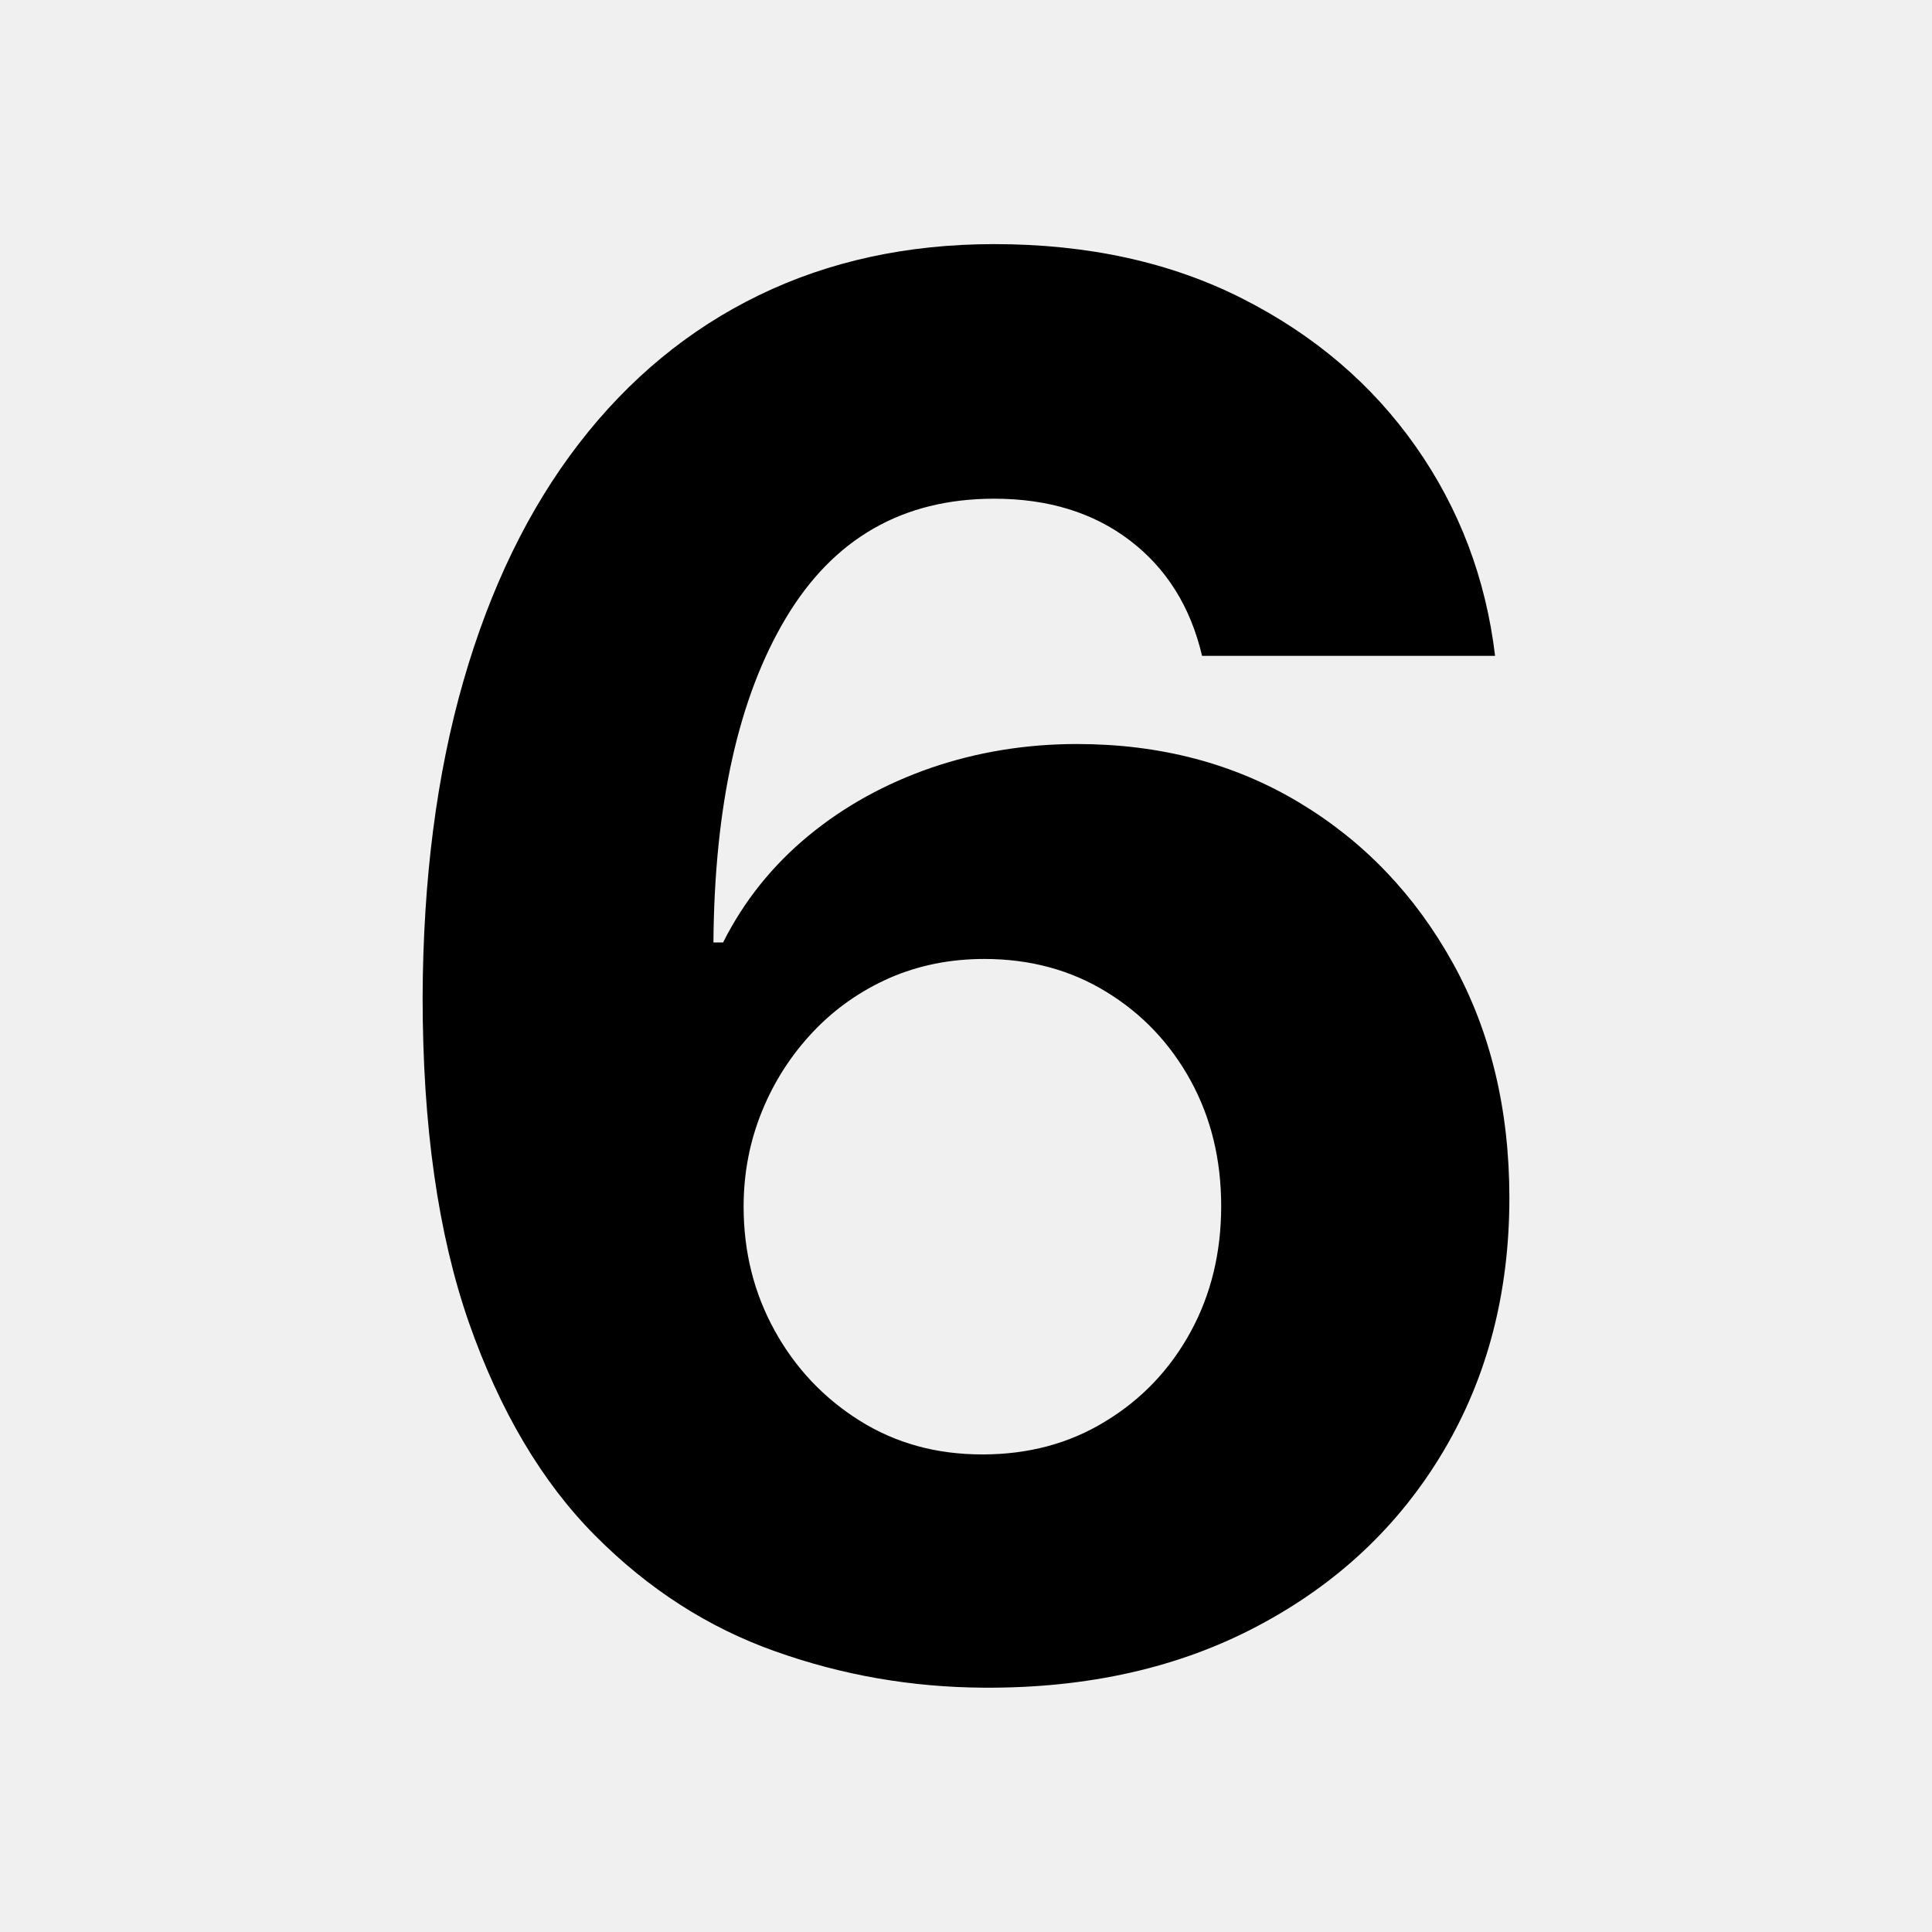
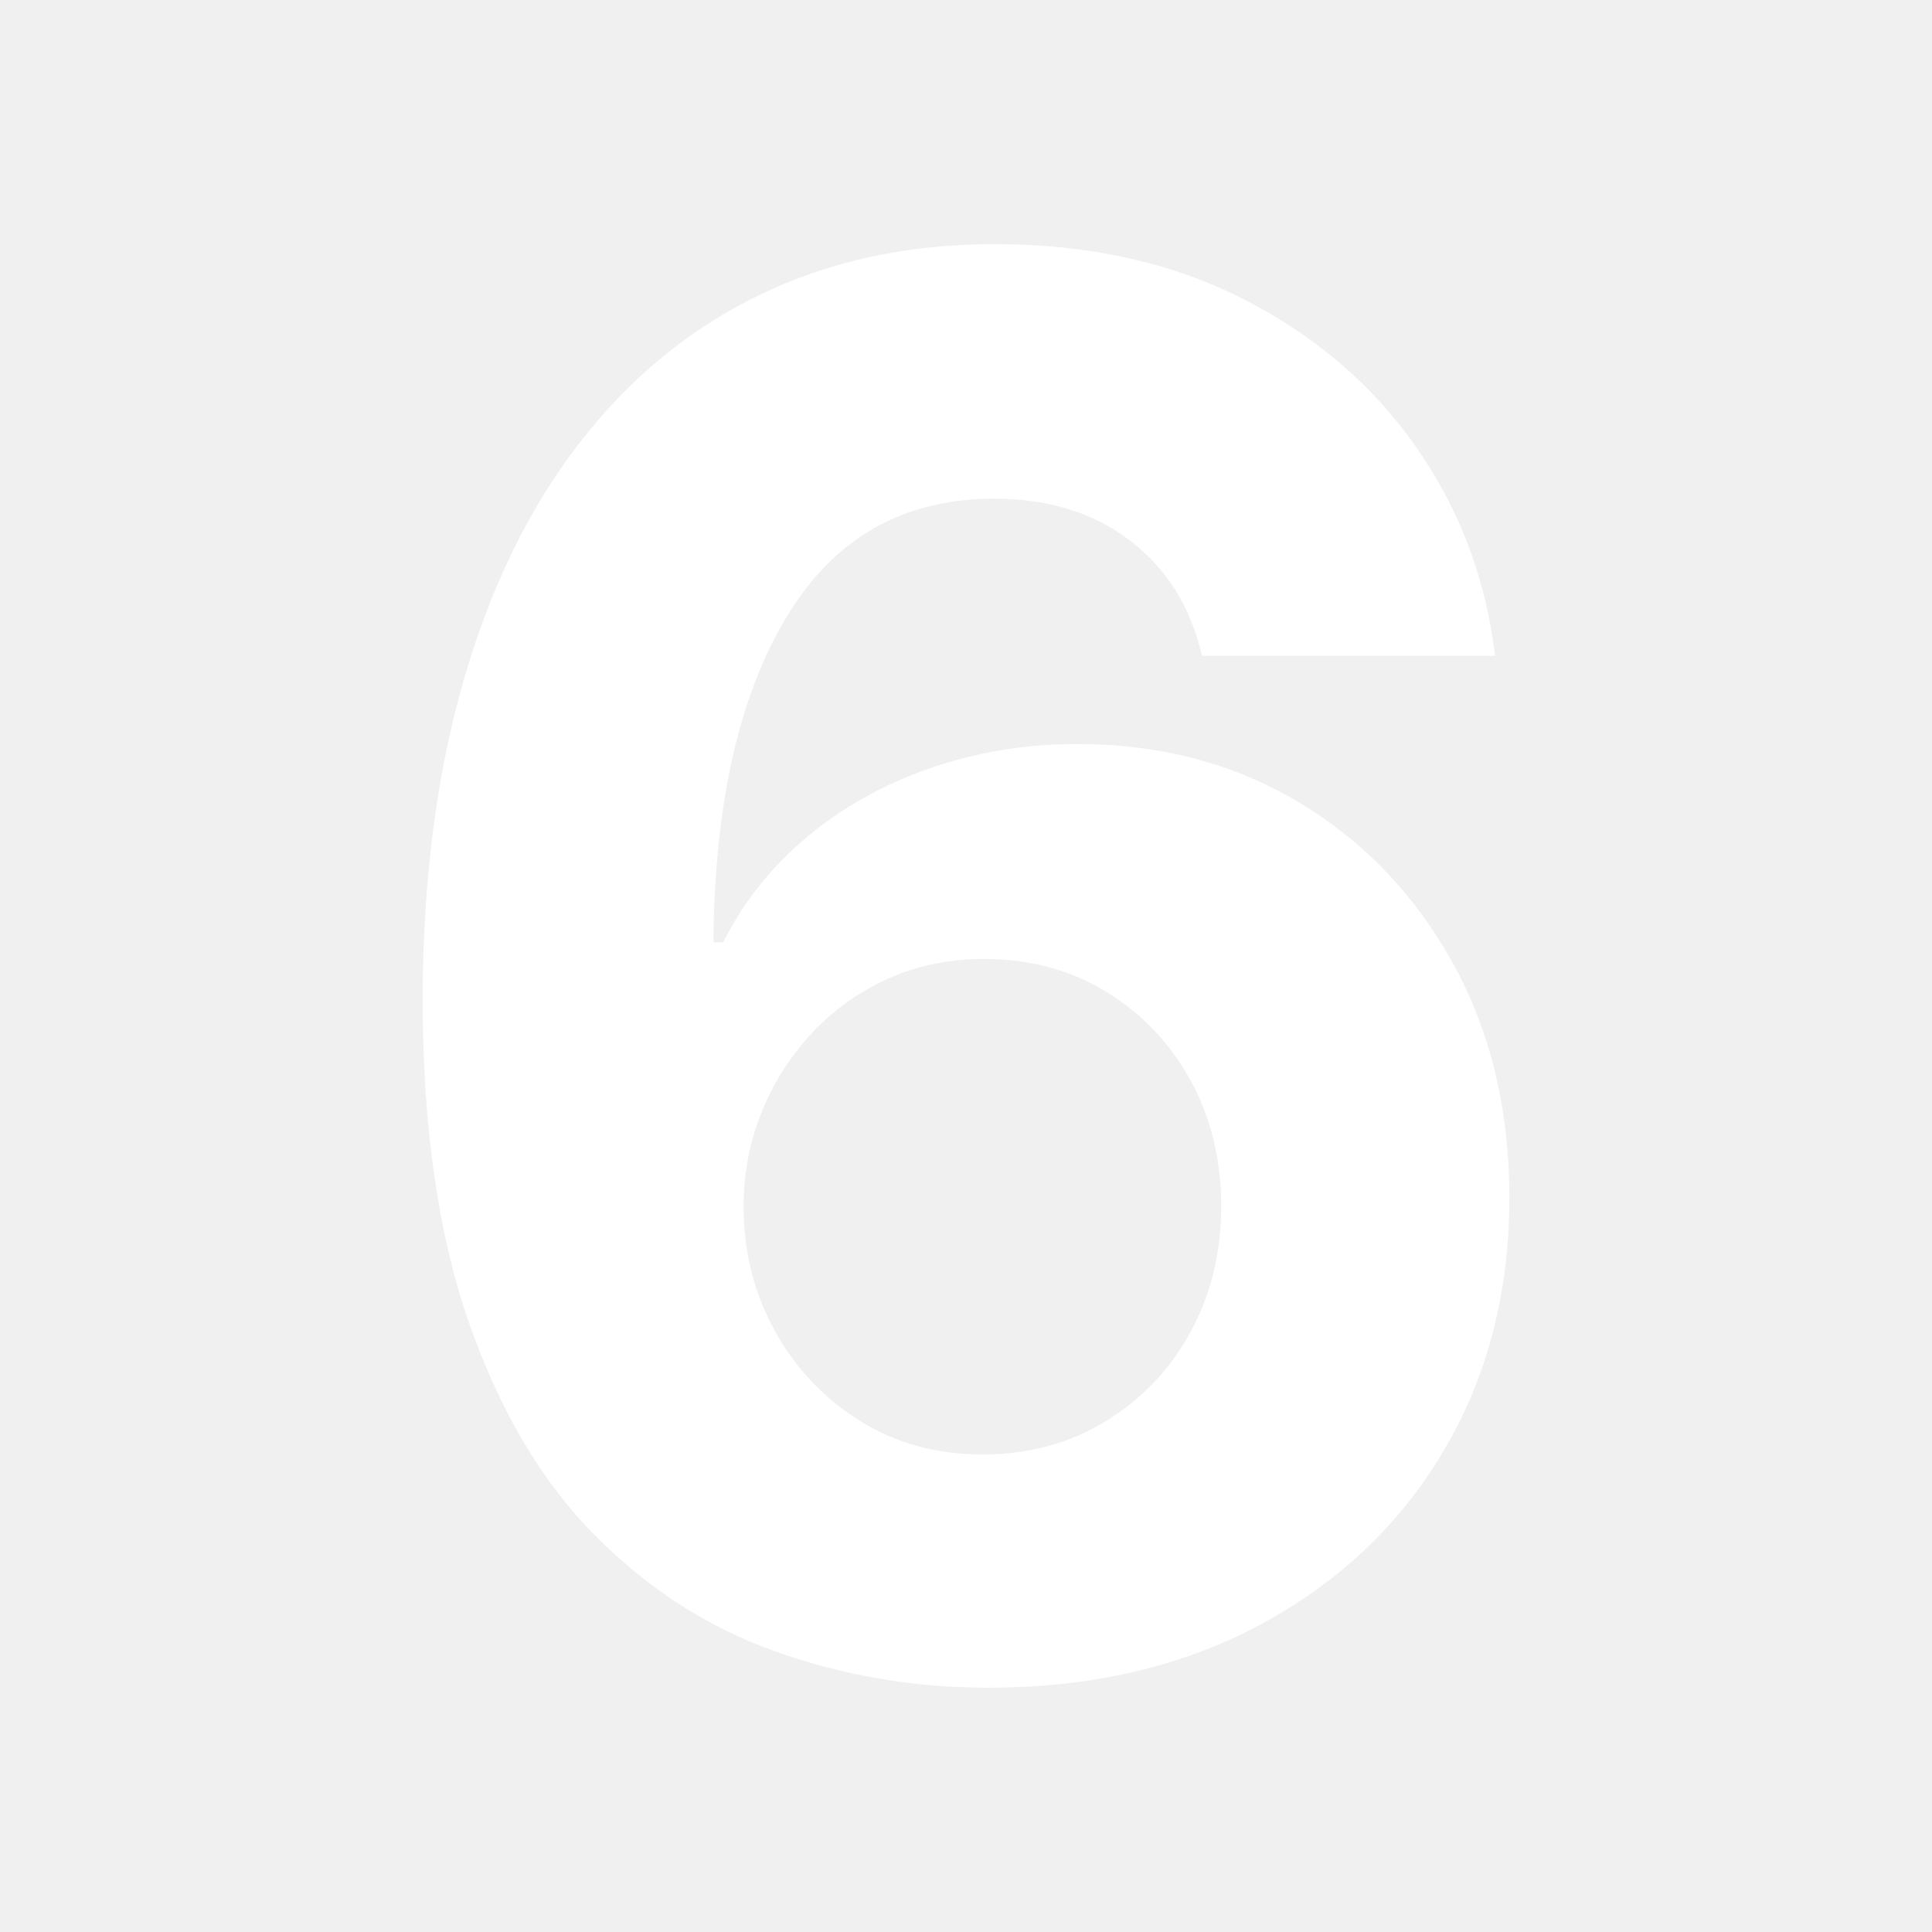
<svg xmlns="http://www.w3.org/2000/svg" version="1.1" id="Layer_1" x="0px" y="0px" viewBox="0 0 96 96" style="enable-background:new 0 0 96 96;" xml:space="preserve">
  <style type="text/css">
	.st0{fill:#FFFFFF;}
</style>
  <g>
-     <path className="st0" d="M48.89,83.86c-3.59-0.02-7.05-0.62-10.38-1.81c-3.33-1.18-6.31-3.1-8.95-5.76c-2.64-2.66-4.72-6.18-6.26-10.57   c-1.53-4.39-2.3-9.77-2.3-16.16c0.02-5.86,0.7-11.11,2.03-15.73c1.33-4.62,3.24-8.55,5.73-11.78c2.49-3.23,5.47-5.69,8.95-7.38   c3.48-1.69,7.38-2.54,11.69-2.54c4.66,0,8.77,0.9,12.34,2.71s6.44,4.26,8.61,7.35c2.17,3.09,3.48,6.56,3.94,10.4H59.73   c-0.57-2.43-1.76-4.34-3.58-5.73c-1.82-1.39-4.07-2.08-6.75-2.08c-4.55,0-7.99,1.98-10.35,5.93s-3.55,9.33-3.6,16.12h0.48   c1.04-2.07,2.46-3.83,4.24-5.3c1.78-1.47,3.82-2.59,6.1-3.38c2.28-0.78,4.7-1.18,7.24-1.18c4.14,0,7.82,0.97,11.05,2.91   c3.23,1.94,5.77,4.61,7.64,7.99S75,55.16,75,59.52c0,4.73-1.1,8.93-3.29,12.61c-2.19,3.68-5.25,6.56-9.17,8.64   C58.62,82.86,54.07,83.89,48.89,83.86z M48.82,72.27c2.27,0,4.31-0.54,6.1-1.64c1.8-1.09,3.21-2.57,4.23-4.43   c1.02-1.86,1.53-3.95,1.53-6.27s-0.51-4.4-1.52-6.24c-1.01-1.84-2.4-3.31-4.18-4.4c-1.77-1.09-3.8-1.64-6.07-1.64   c-1.7,0-3.28,0.32-4.72,0.95c-1.44,0.64-2.7,1.52-3.78,2.66c-1.08,1.14-1.93,2.45-2.54,3.94c-0.61,1.49-0.92,3.07-0.92,4.76   c0,2.25,0.52,4.31,1.55,6.17c1.03,1.86,2.44,3.35,4.23,4.47S46.54,72.27,48.82,72.27z" />
+     <path class="st0" d="M48.89,83.86c-3.59-0.02-7.05-0.62-10.38-1.81c-3.33-1.18-6.31-3.1-8.95-5.76c-2.64-2.66-4.72-6.18-6.26-10.57   c-1.53-4.39-2.3-9.77-2.3-16.16c0.02-5.86,0.7-11.11,2.03-15.73c1.33-4.62,3.24-8.55,5.73-11.78c2.49-3.23,5.47-5.69,8.95-7.38   c3.48-1.69,7.38-2.54,11.69-2.54c4.66,0,8.77,0.9,12.34,2.71s6.44,4.26,8.61,7.35c2.17,3.09,3.48,6.56,3.94,10.4H59.73   c-0.57-2.43-1.76-4.34-3.58-5.73c-1.82-1.39-4.07-2.08-6.75-2.08c-4.55,0-7.99,1.98-10.35,5.93s-3.55,9.33-3.6,16.12h0.48   c1.04-2.07,2.46-3.83,4.24-5.3c1.78-1.47,3.82-2.59,6.1-3.38c2.28-0.78,4.7-1.18,7.24-1.18c4.14,0,7.82,0.97,11.05,2.91   c3.23,1.94,5.77,4.61,7.64,7.99S75,55.16,75,59.52c0,4.73-1.1,8.93-3.29,12.61c-2.19,3.68-5.25,6.56-9.17,8.64   C58.62,82.86,54.07,83.89,48.89,83.86z M48.82,72.27c2.27,0,4.31-0.54,6.1-1.64c1.8-1.09,3.21-2.57,4.23-4.43   c1.02-1.86,1.53-3.95,1.53-6.27s-0.51-4.4-1.52-6.24c-1.01-1.84-2.4-3.31-4.18-4.4c-1.77-1.09-3.8-1.64-6.07-1.64   c-1.7,0-3.28,0.32-4.72,0.95c-1.44,0.64-2.7,1.52-3.78,2.66c-1.08,1.14-1.93,2.45-2.54,3.94c-0.61,1.49-0.92,3.07-0.92,4.76   c0,2.25,0.52,4.31,1.55,6.17c1.03,1.86,2.44,3.35,4.23,4.47S46.54,72.27,48.82,72.27z" />
  </g>
</svg>
